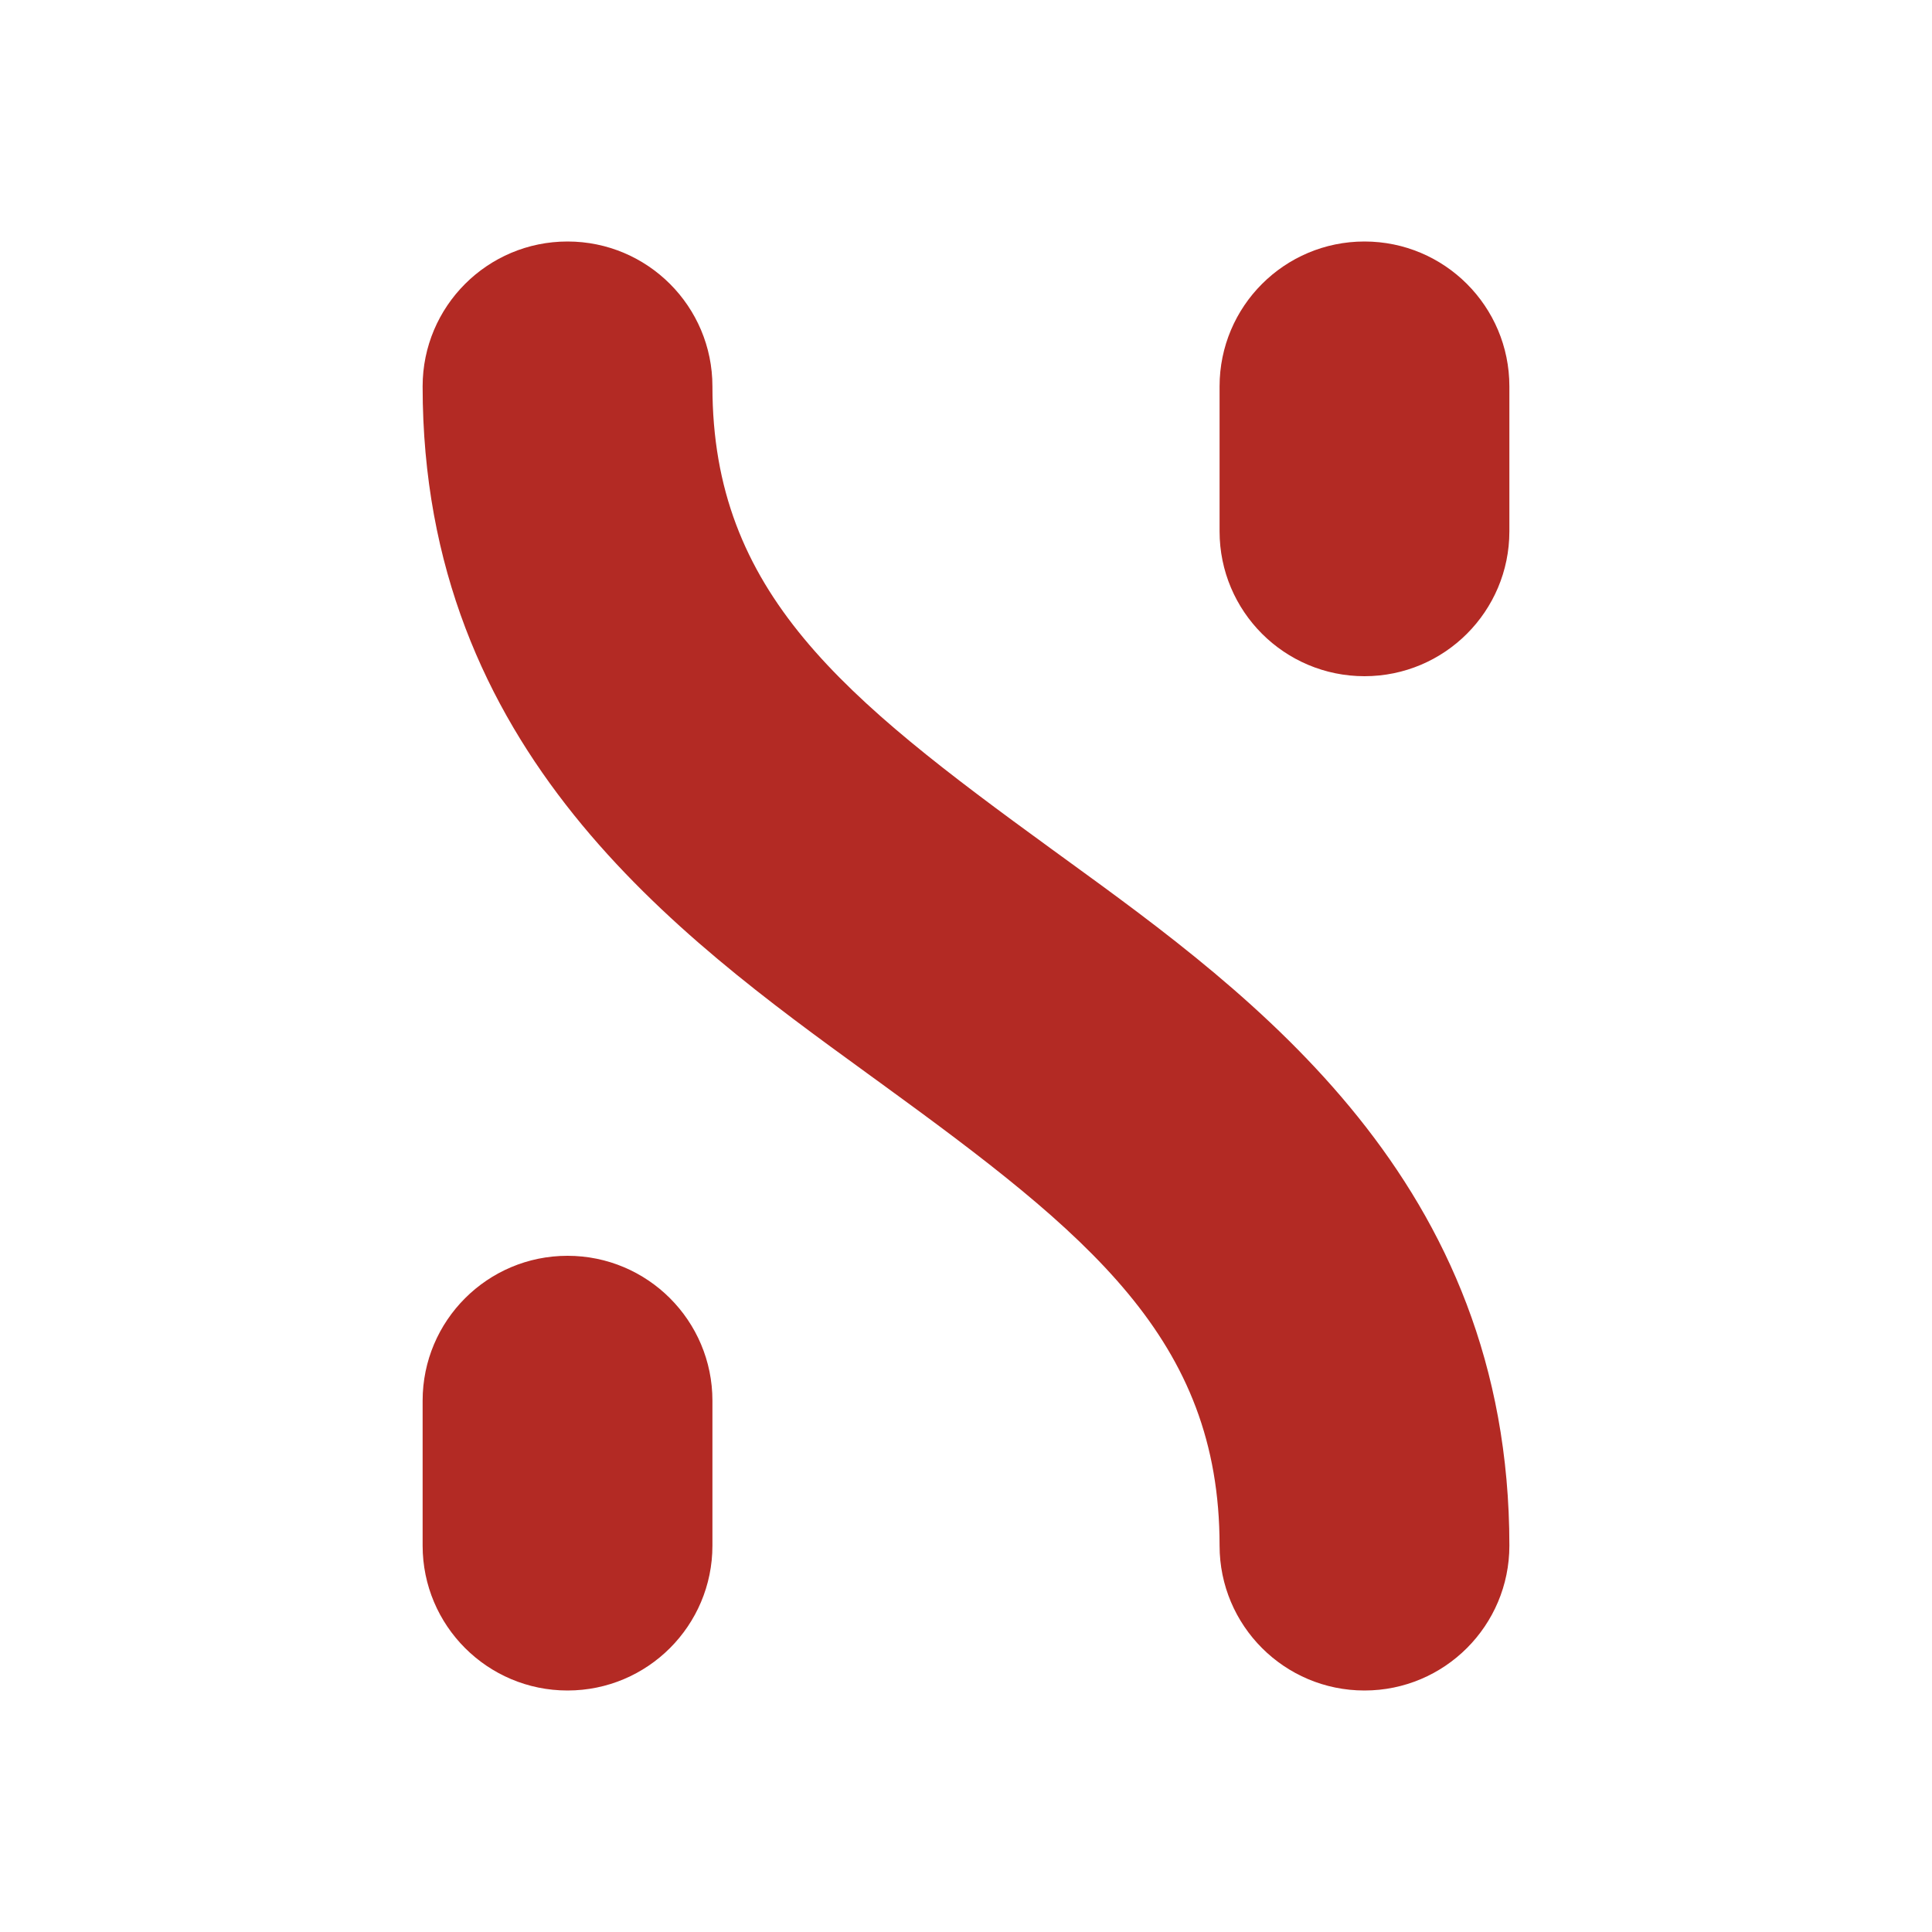
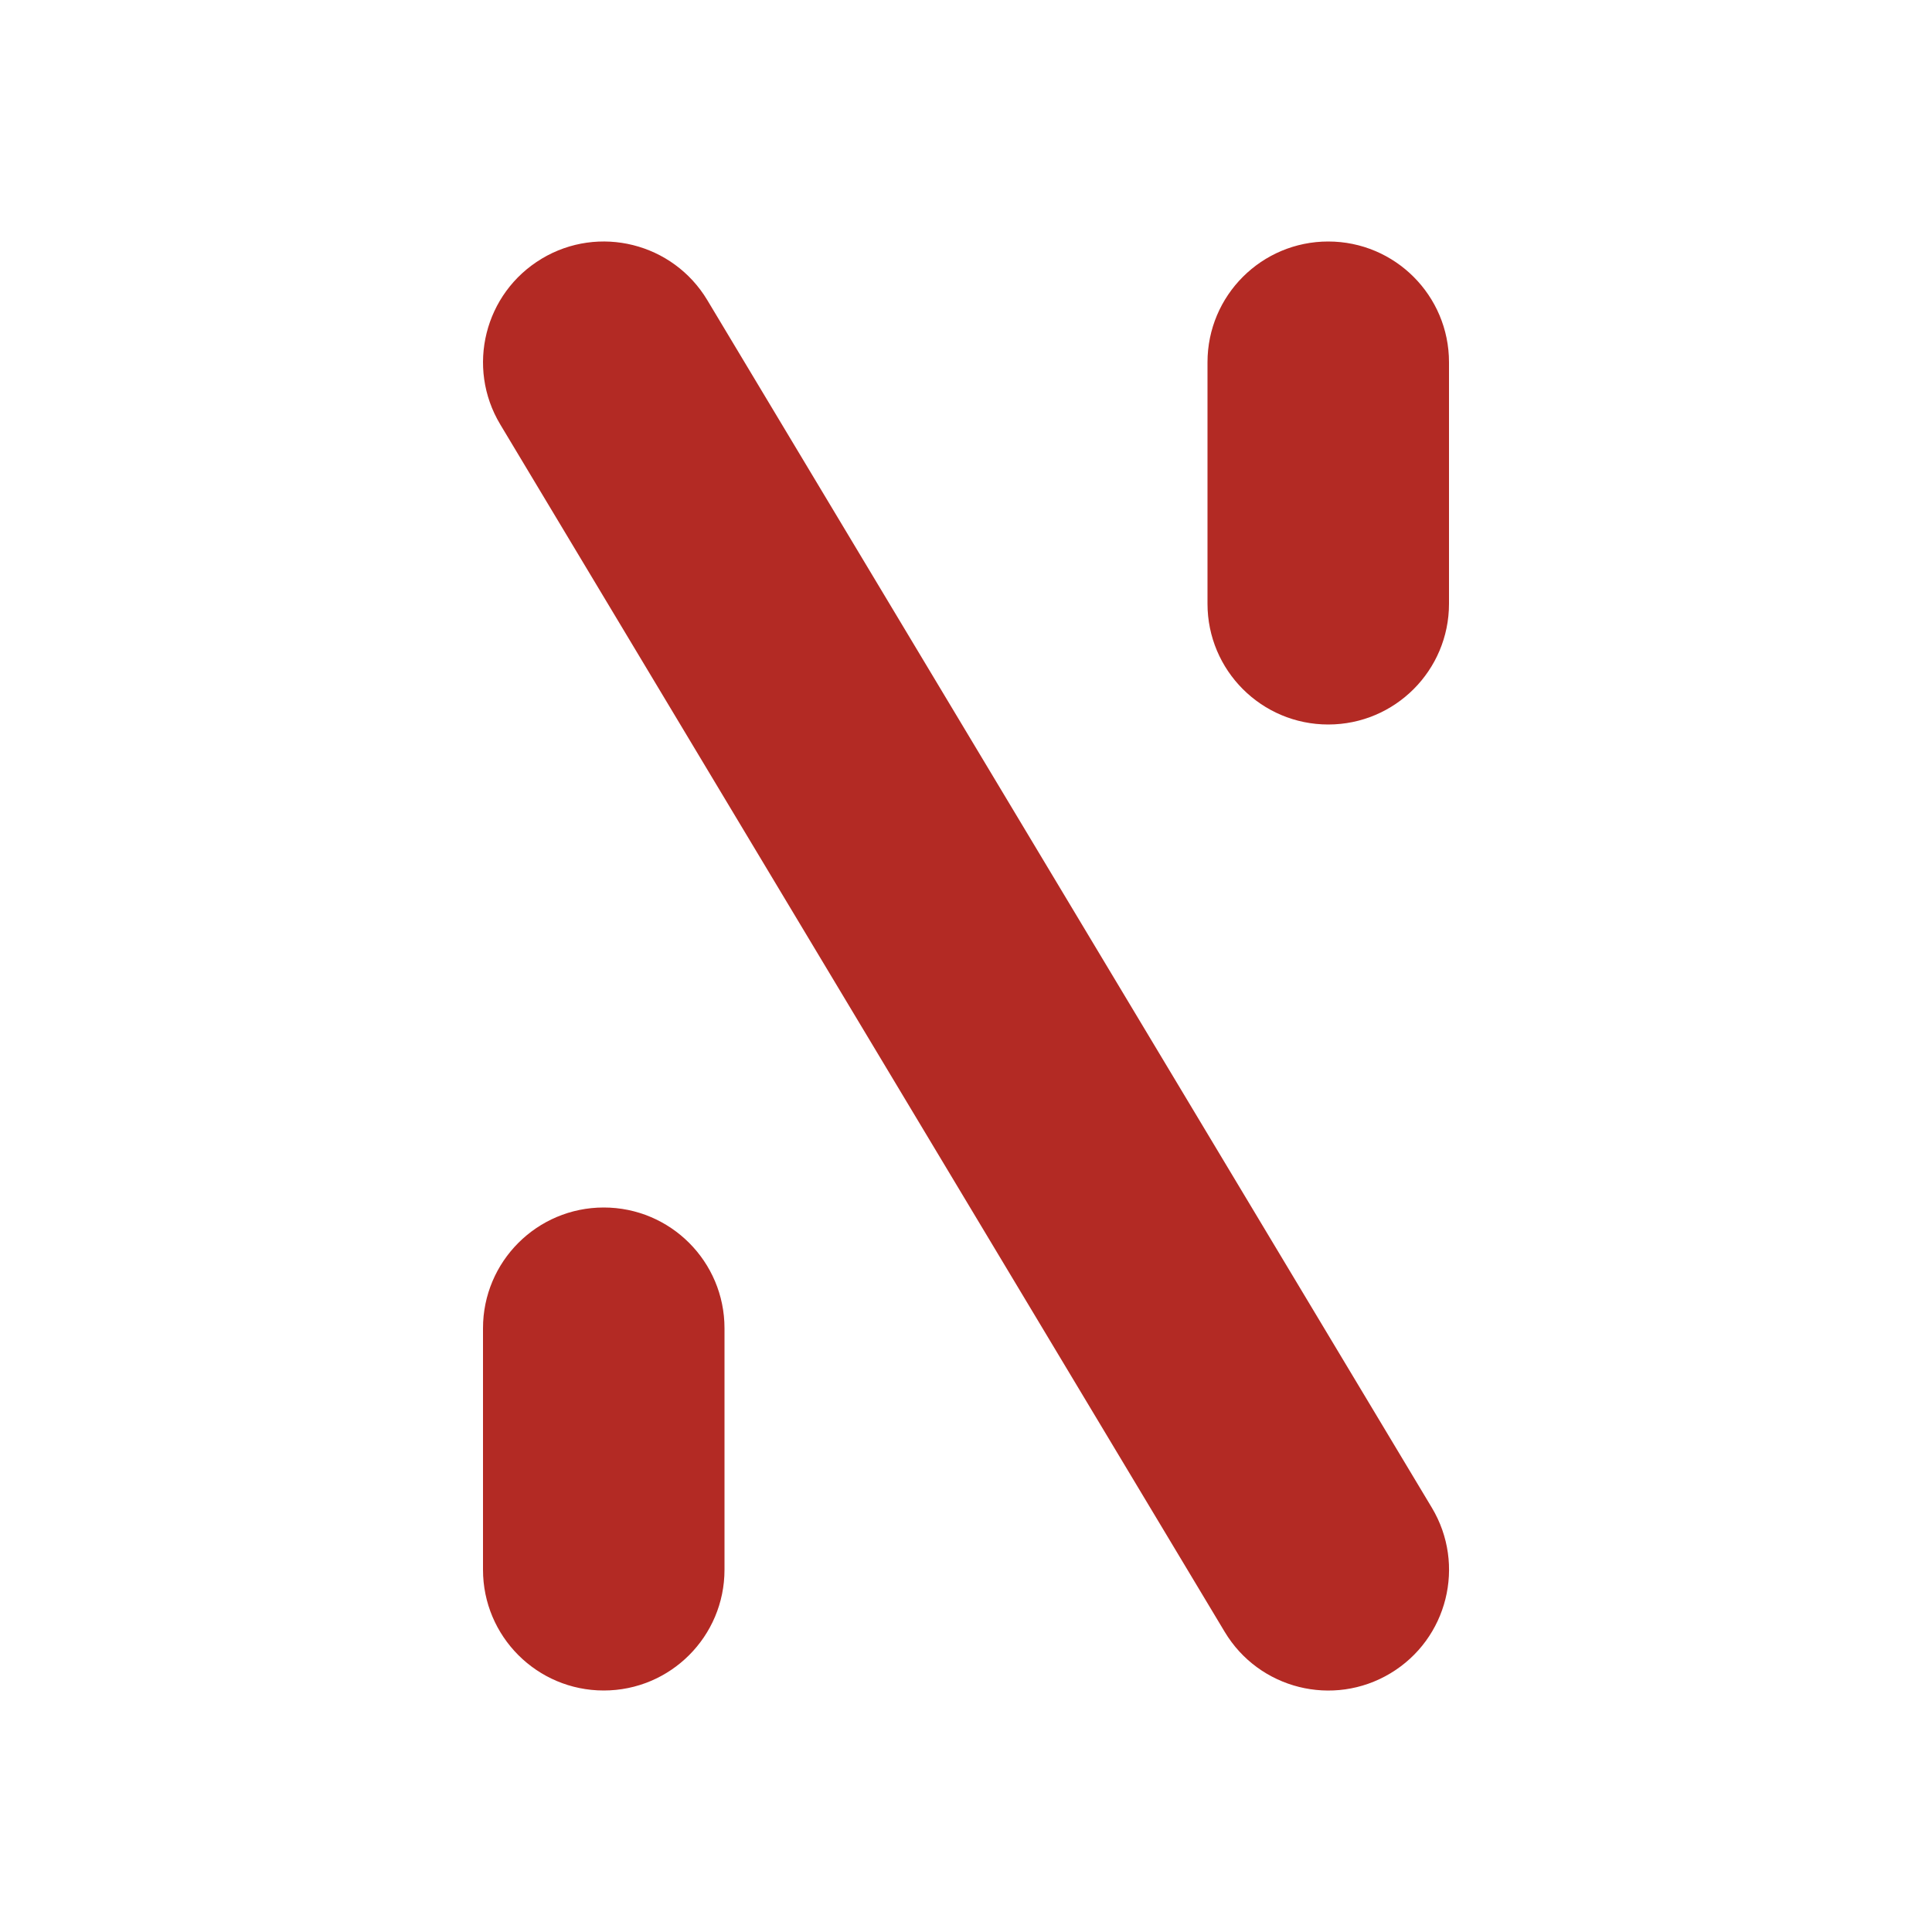
<svg xmlns="http://www.w3.org/2000/svg" width="64" height="64">
-   <path d="M18.8 8a4.8 4.8 0 0 1 4.8 4.8c0 6.842 4.332 10.307 11.223 15.318l.458.333C41.553 33.004 50 39.138 50 51.2a4.8 4.8 0 1 1-9.6 0c0-6.842-4.332-10.307-11.223-15.318l-.455-.33-.003-.003C22.447 30.996 14 24.862 14 12.8A4.8 4.8 0 0 1 18.8 8ZM18.8 41.6a4.8 4.8 0 0 1 4.8 4.8v4.8a4.8 4.8 0 1 1-9.6 0v-4.8a4.8 4.8 0 0 1 4.8-4.8ZM50 12.8a4.8 4.8 0 1 0-9.6 0v4.8a4.8 4.8 0 1 0 9.6 0v-4.8Z" fill="#b32a24" />
+   <path d="M17.943 8.57a4 4 0 0 1 5.488 1.373l24 40a4 4 0 0 1-6.86 4.116l-24-40a4 4 0 0 1 1.372-5.488ZM20 40a4 4 0 0 1 4 4v8a4 4 0 0 1-8 0v-8a4 4 0 0 1 4-4ZM48 12a4 4 0 0 0-8 0v8a4 4 0 0 0 8 0v-8Z" fill="#b32a24" />
</svg>
